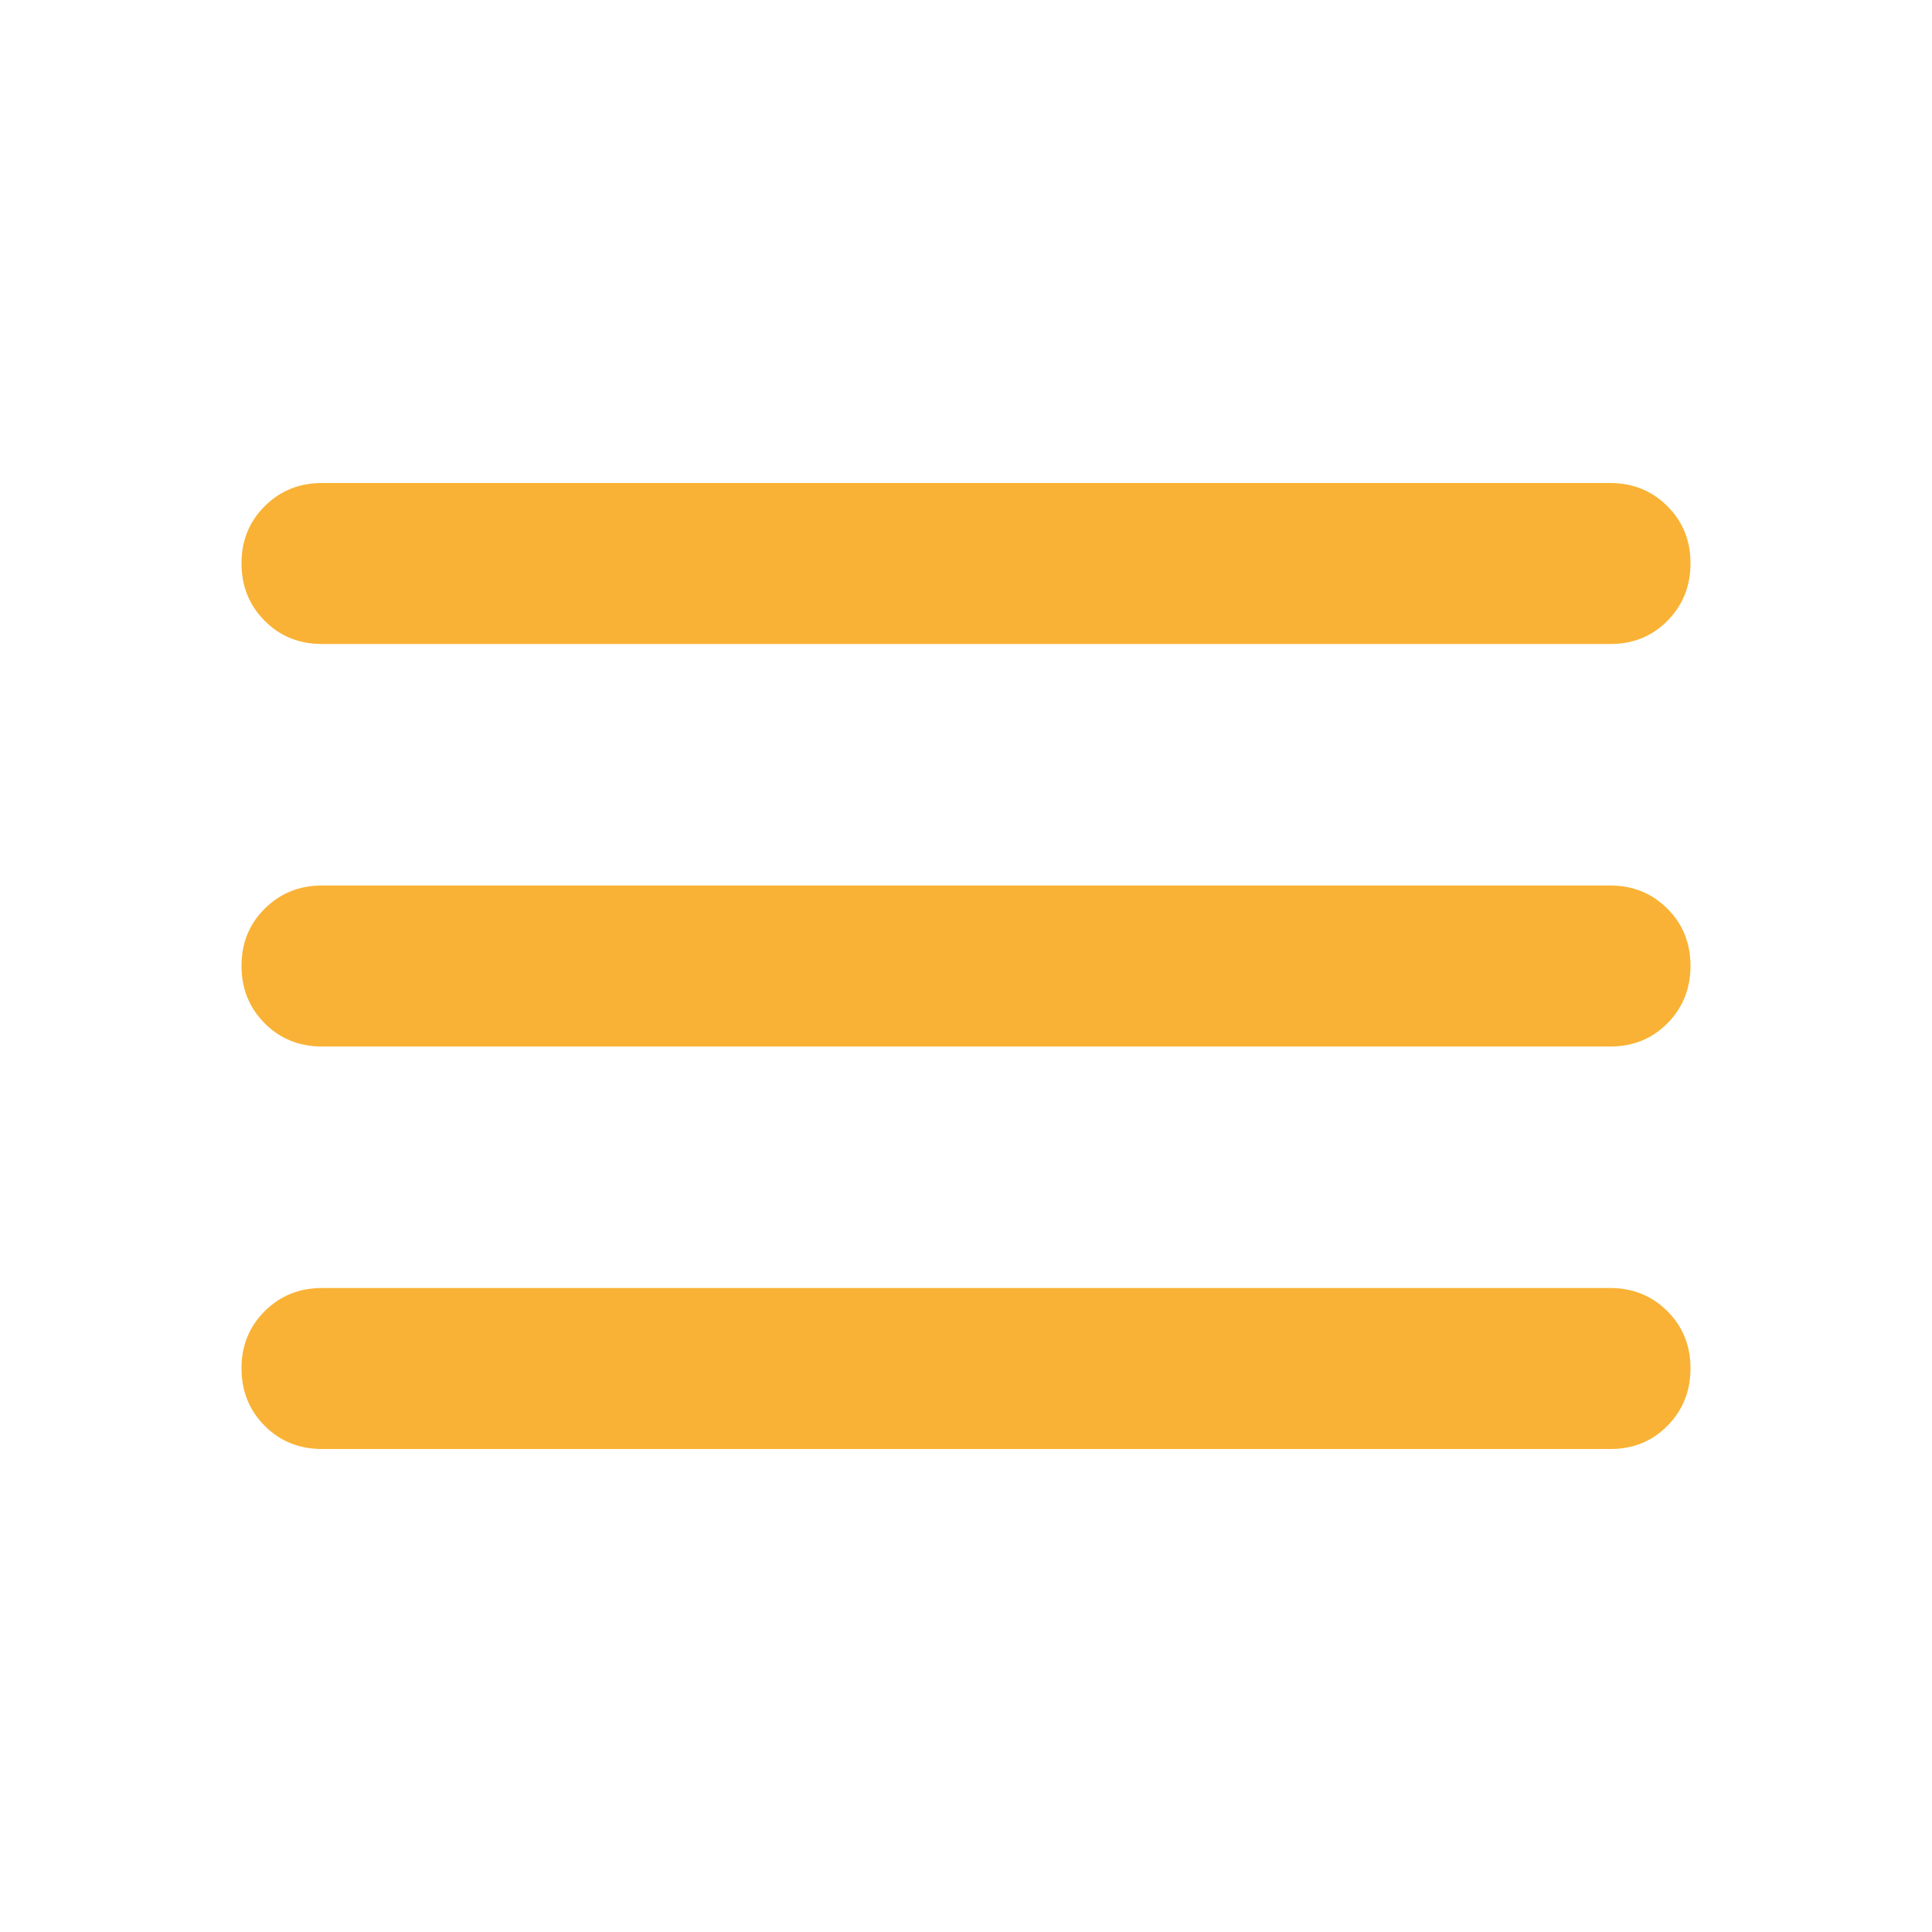
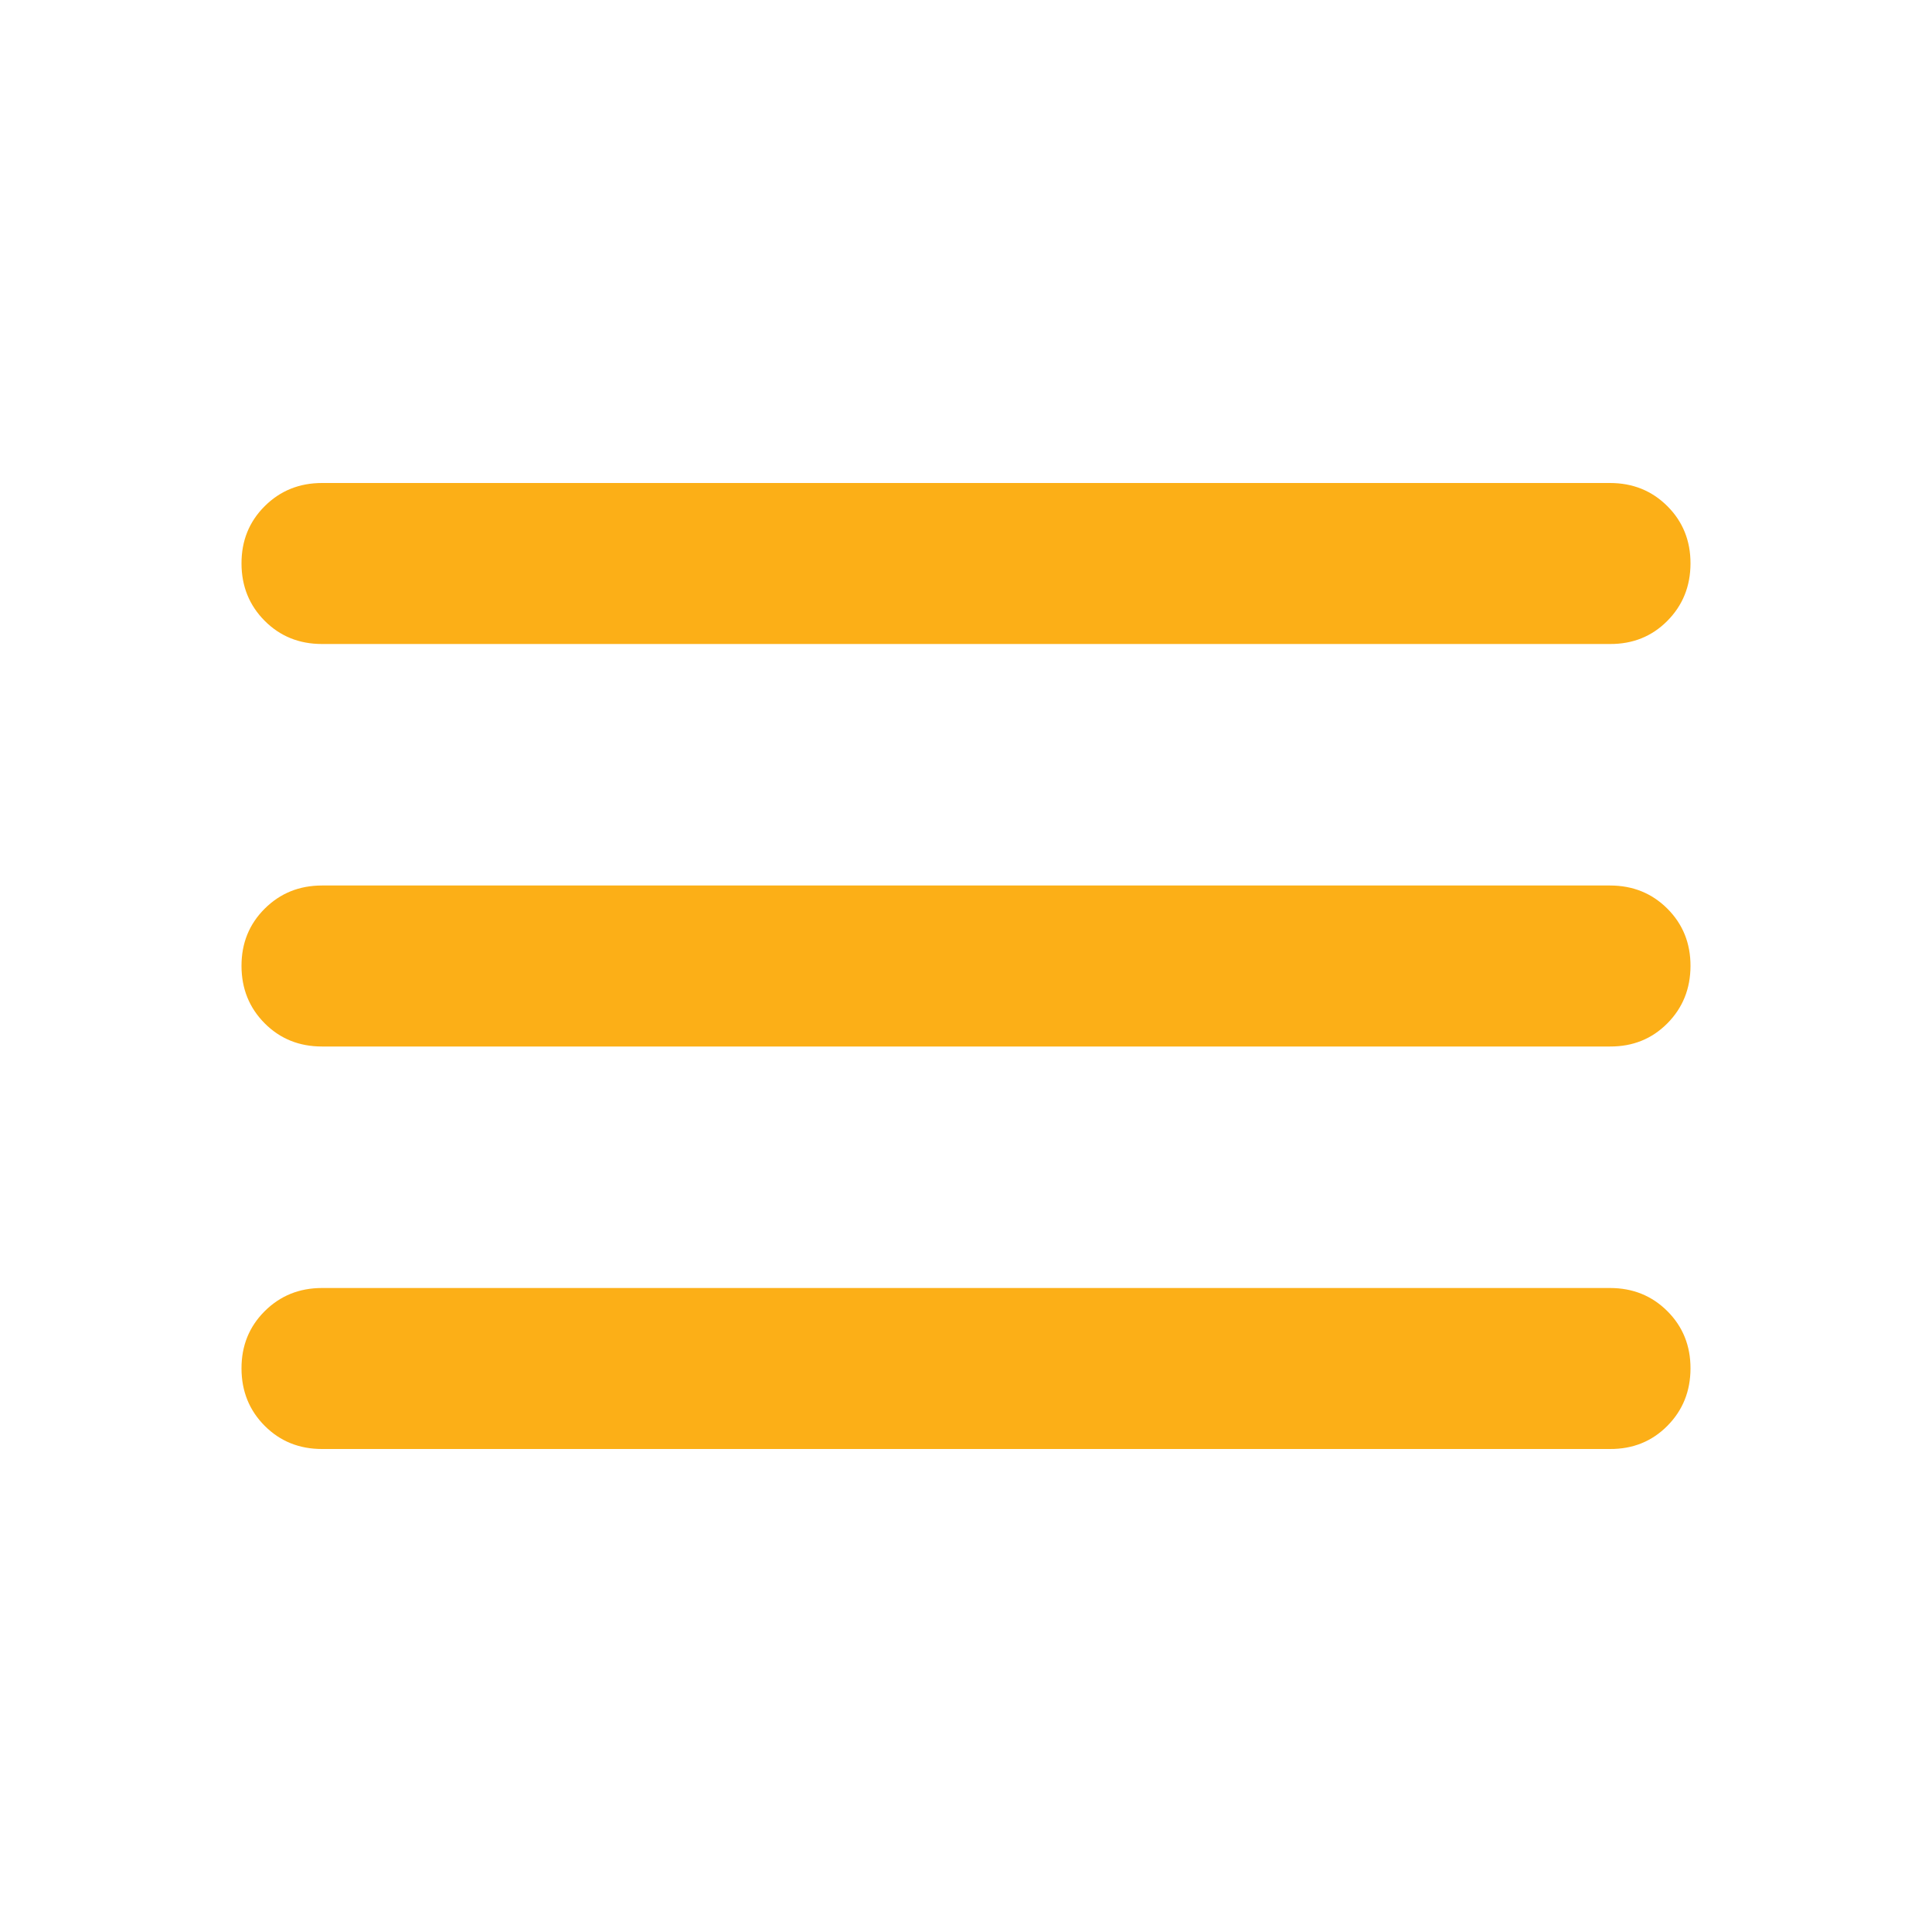
<svg xmlns="http://www.w3.org/2000/svg" width="24" height="24" viewBox="0 0 24 24">
-   <path fill="#F9B235" d="M4 18q-.425 0-.712-.288T3 17t.288-.712T4 16h16q.425 0 .713.288T21 17t-.288.713T20 18zm0-5q-.425 0-.712-.288T3 12t.288-.712T4 11h16q.425 0 .713.288T21 12t-.288.713T20 13zm0-5q-.425 0-.712-.288T3 7t.288-.712T4 6h16q.425 0 .713.288T21 7t-.288.713T20 8z" />
+   <path fill="#FCAF17" d="M4 18q-.425 0-.712-.288T3 17t.288-.712T4 16h16q.425 0 .713.288T21 17t-.288.713T20 18zm0-5q-.425 0-.712-.288T3 12t.288-.712T4 11h16q.425 0 .713.288T21 12t-.288.713T20 13zm0-5q-.425 0-.712-.288T3 7t.288-.712T4 6h16q.425 0 .713.288T21 7t-.288.713T20 8z" />
</svg>
